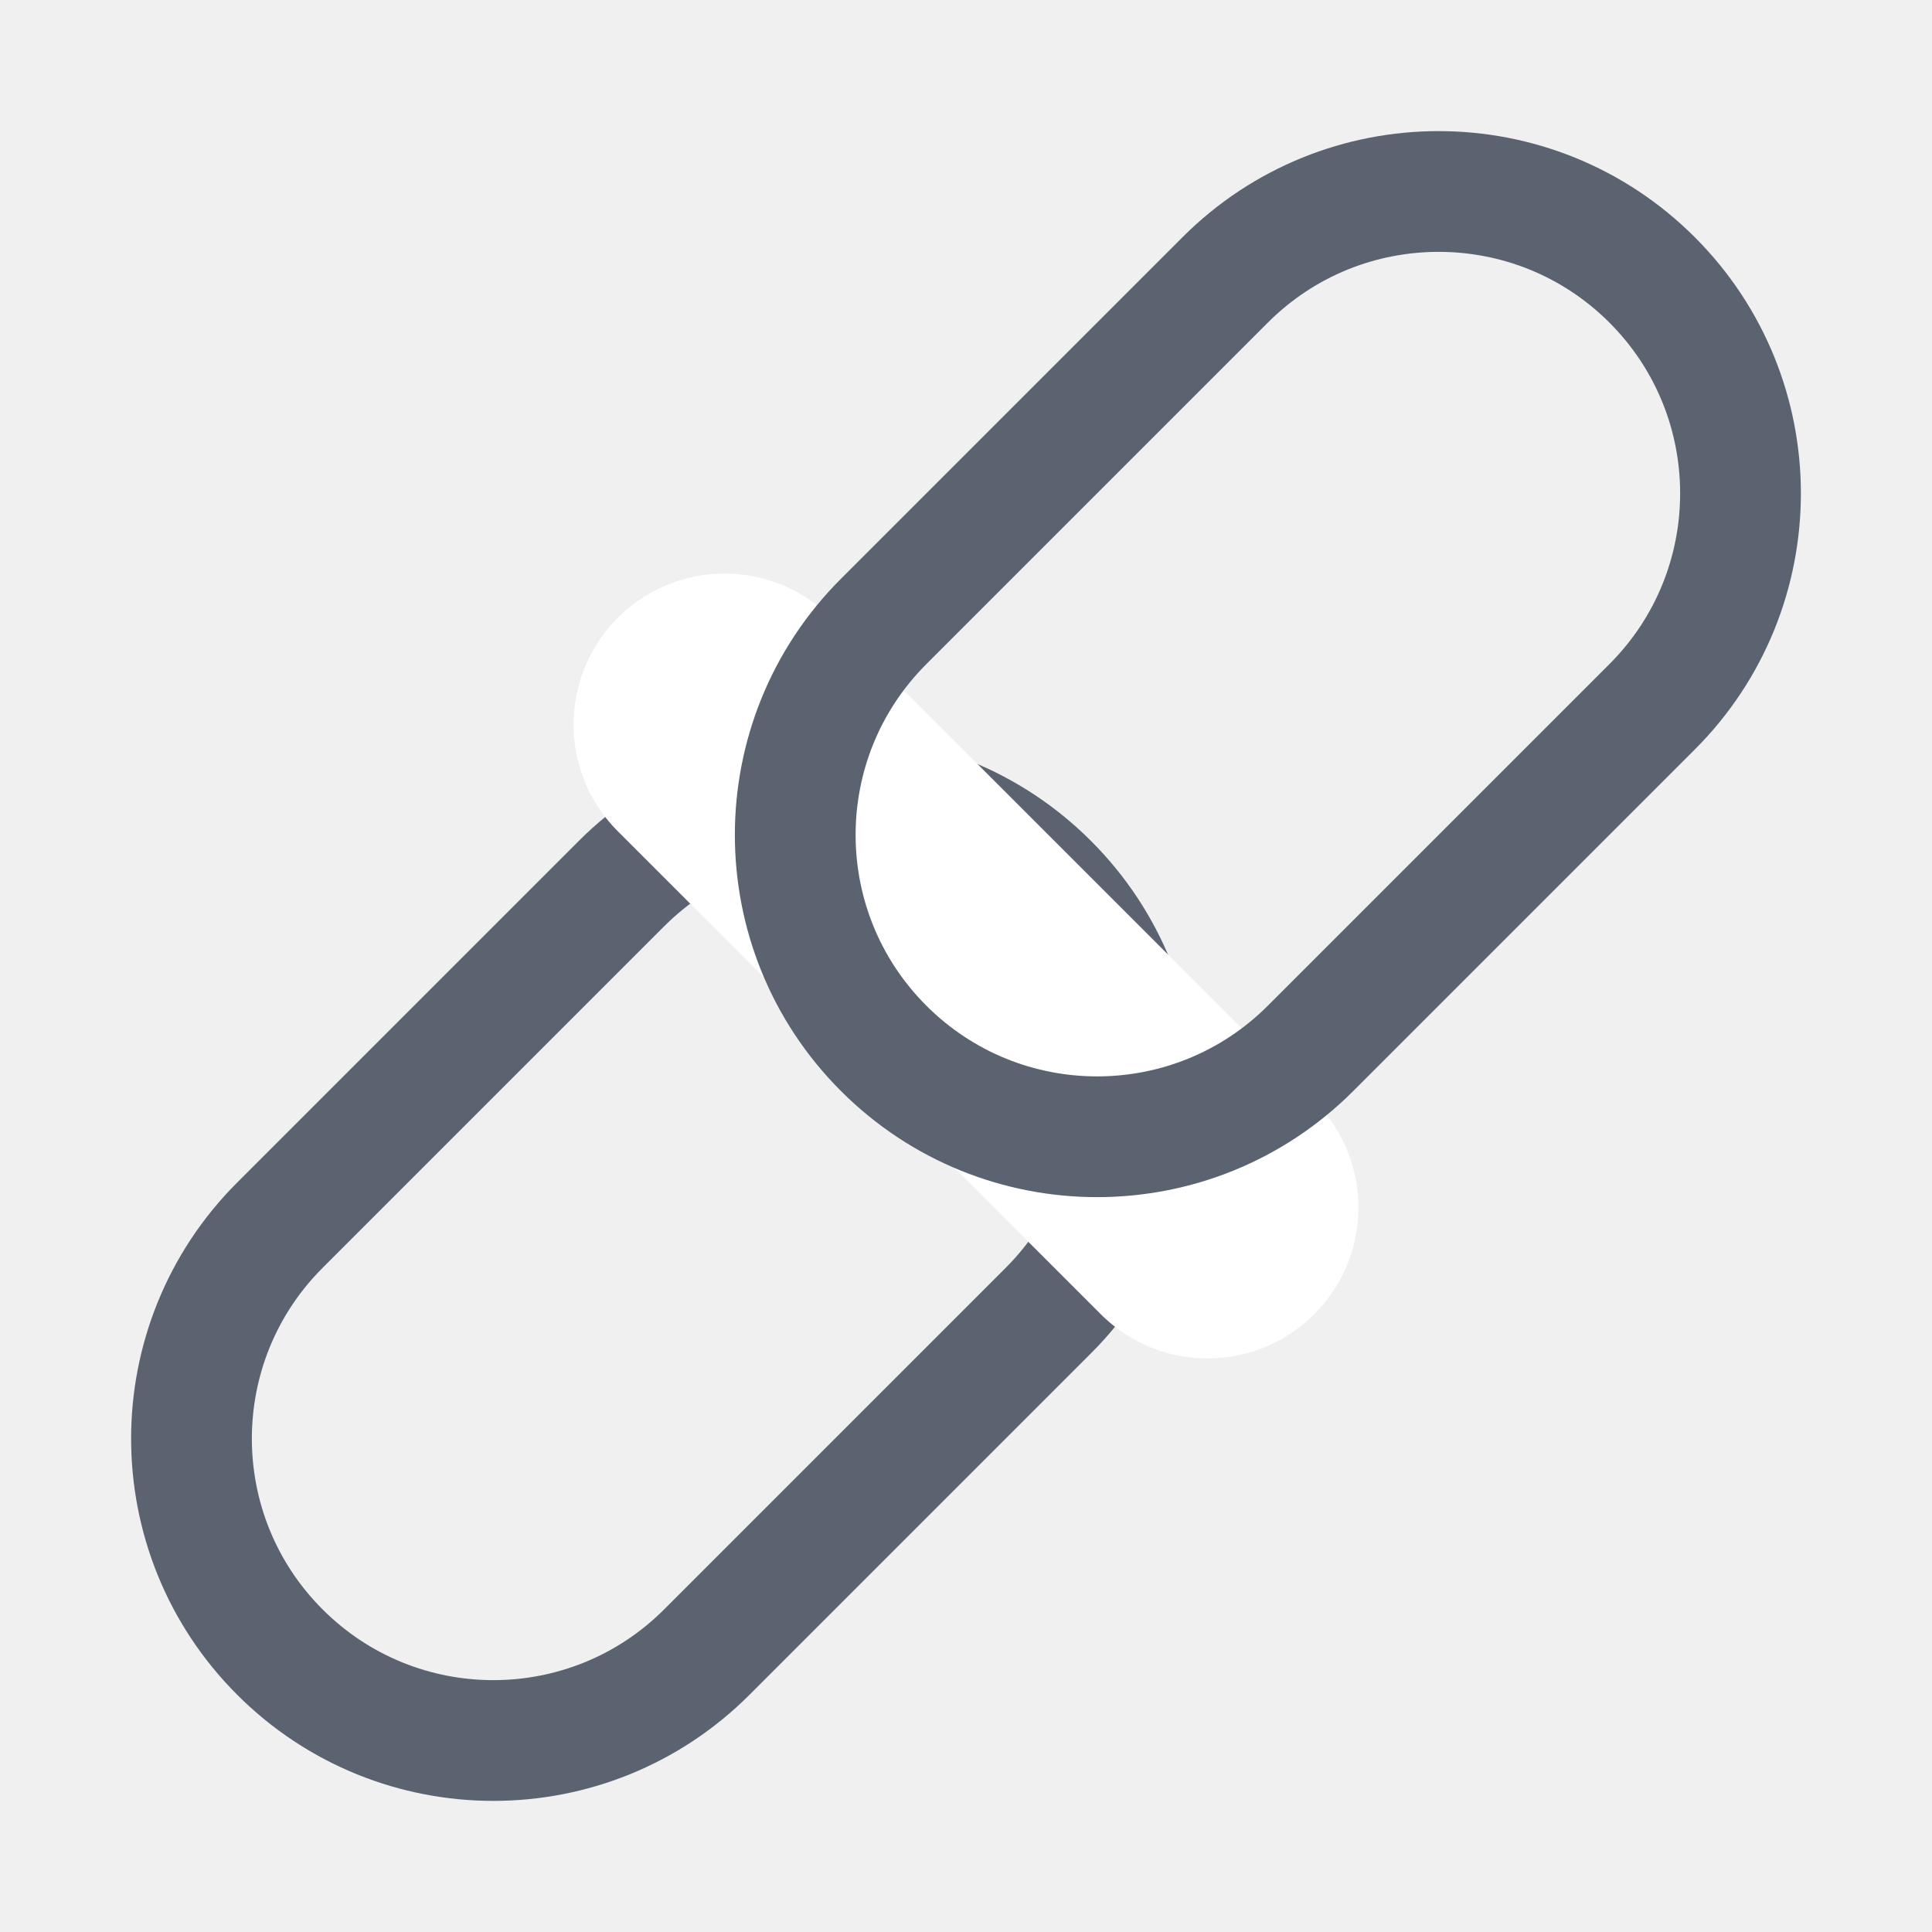
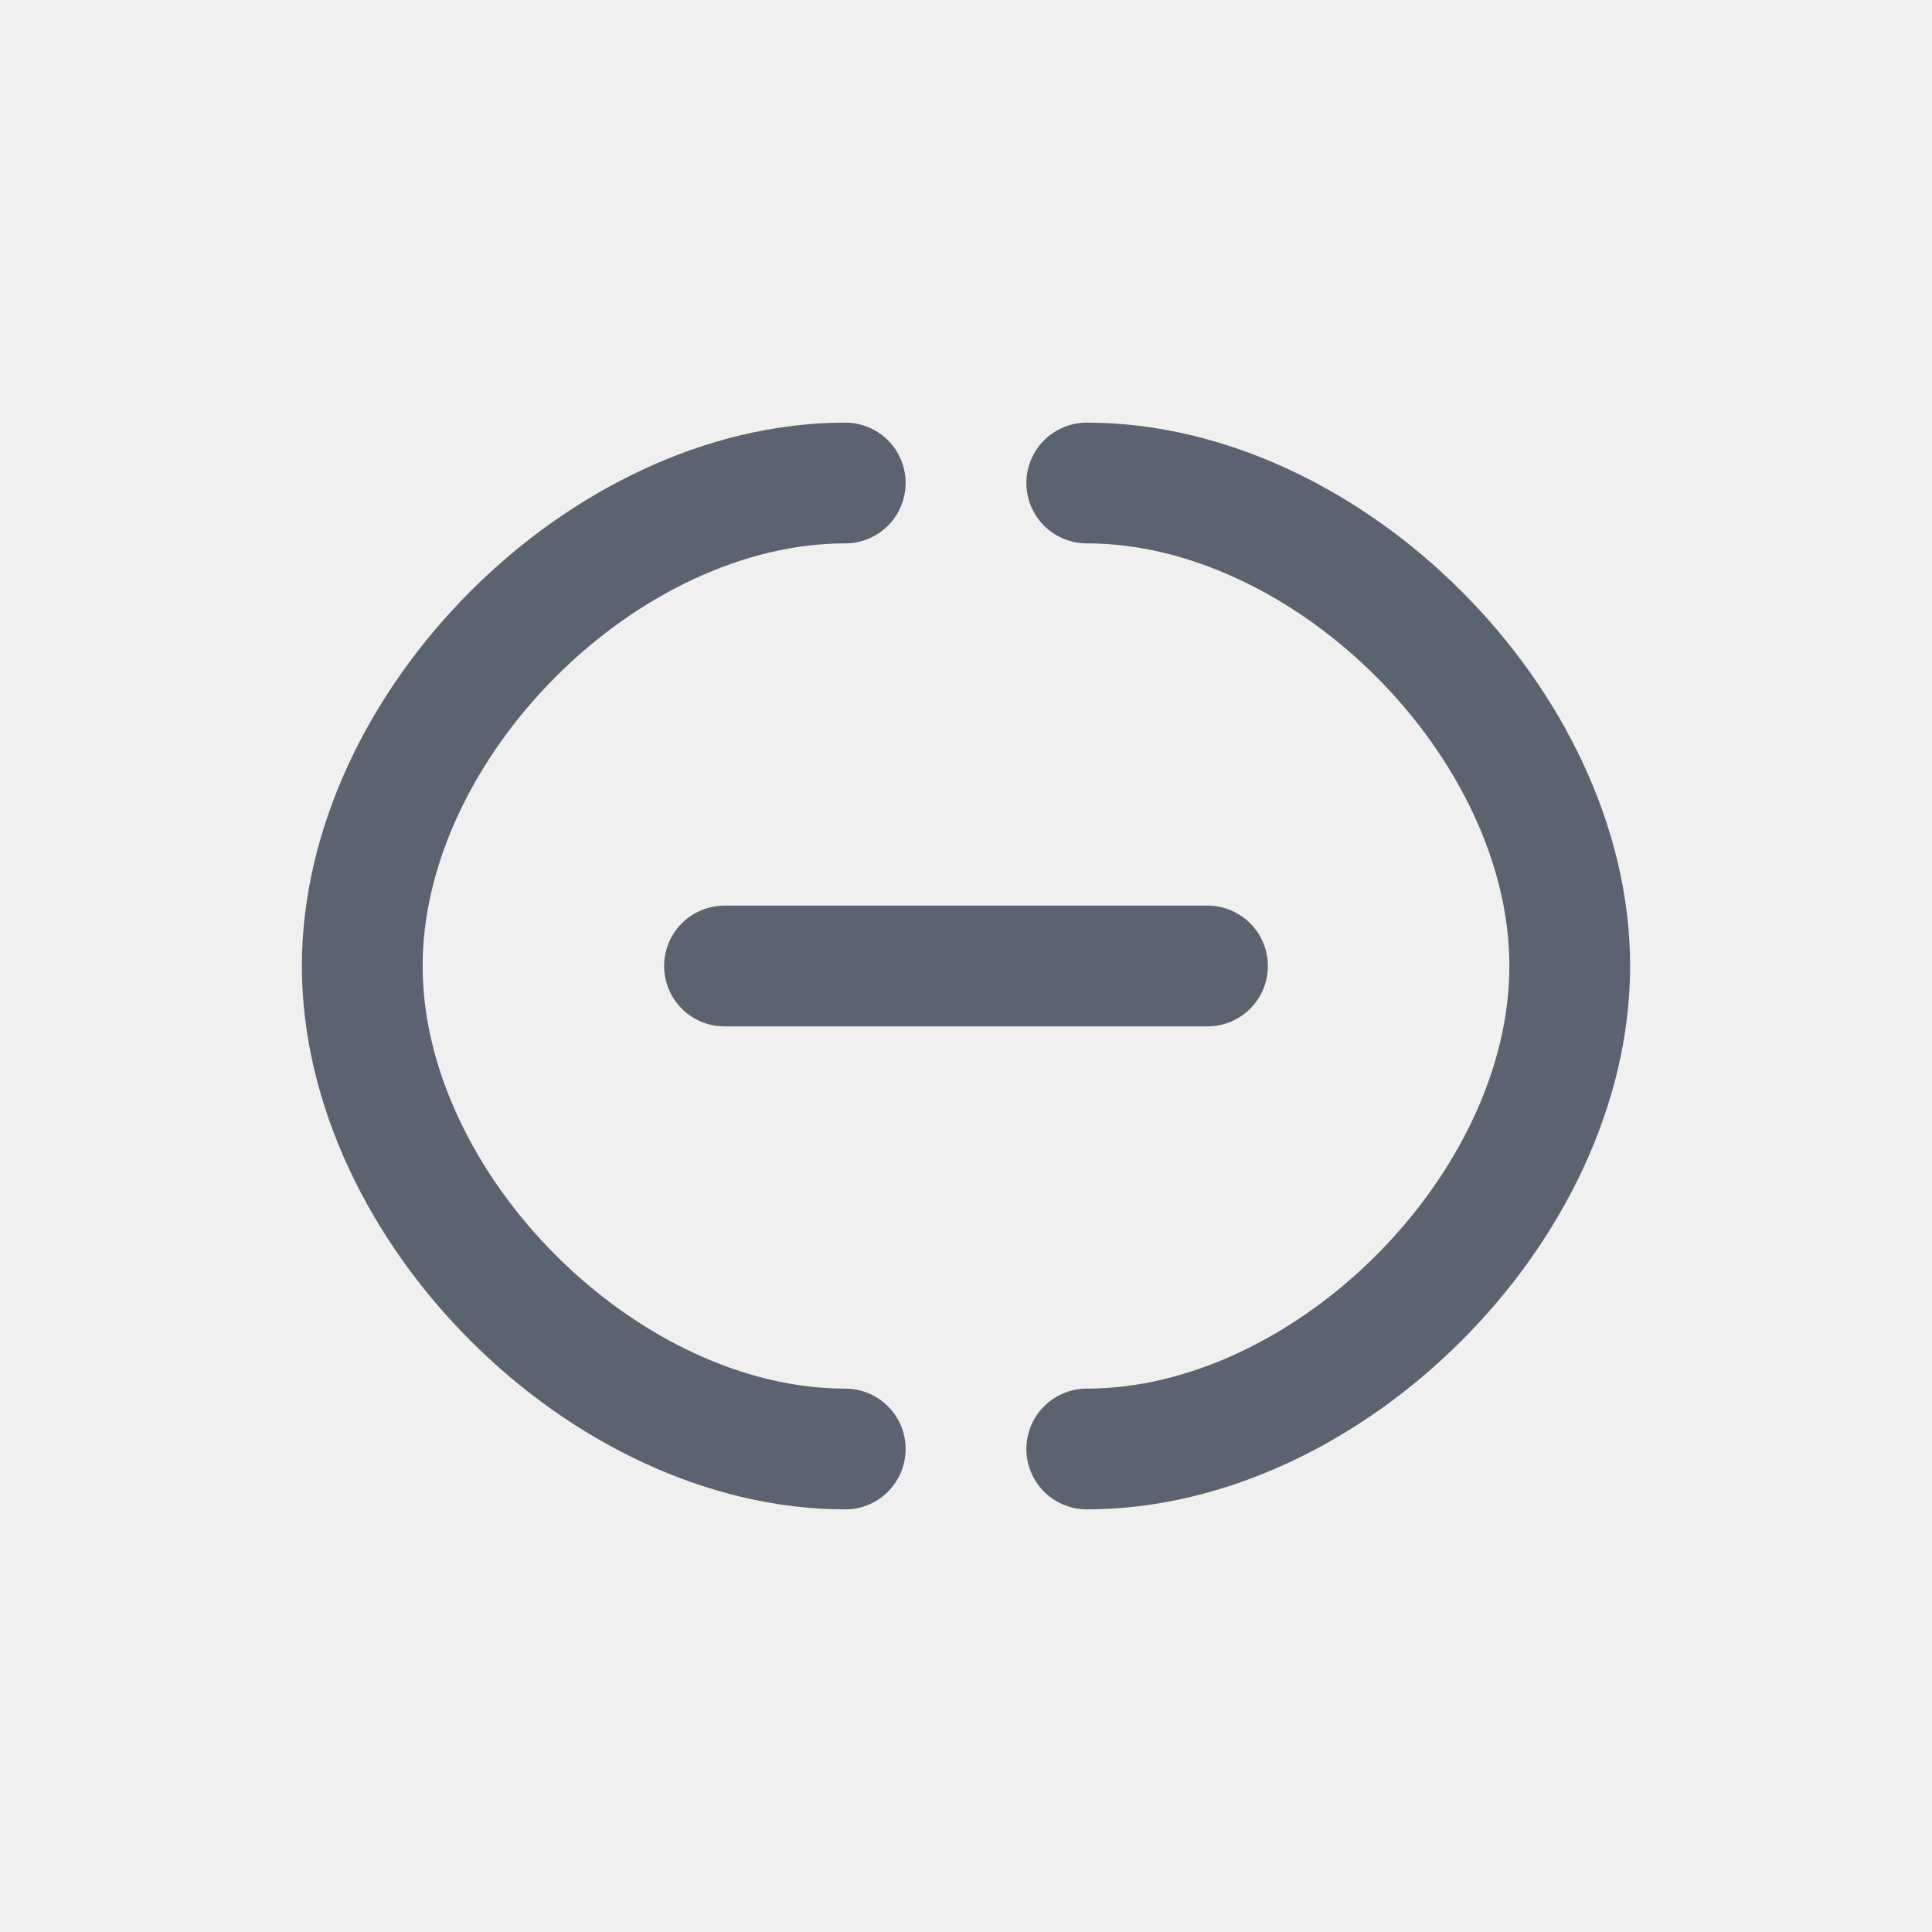
<svg xmlns="http://www.w3.org/2000/svg" width="16" height="16" viewBox="0 0 16 16" fill="none" stroke="#5C6370" stroke-width="1" stroke-linecap="round" stroke-linejoin="round">
-   <g stroke-width="1">
-     <rect x="3" y="6" width="5" height="9" rx="2.5" transform="rotate(45 5.5 10.5)" />
-     <line x1="6" y1="6" x2="10" y2="10" stroke="#FFFFFF" stroke-width="2.5" />
-     <rect x="8" y="1" width="5" height="9" rx="2.5" transform="rotate(45 10.5 5.5)" />
-   </g>
+   <path d="M7 4C5 4 3 6 3 8c0 2 2 4 4 4" />
+   <path d="M9 4c2 0 4 2 4 4 0 2-2 4-4 4" />
+   <line x1="6" y1="8" x2="10" y2="8" />
</svg>
